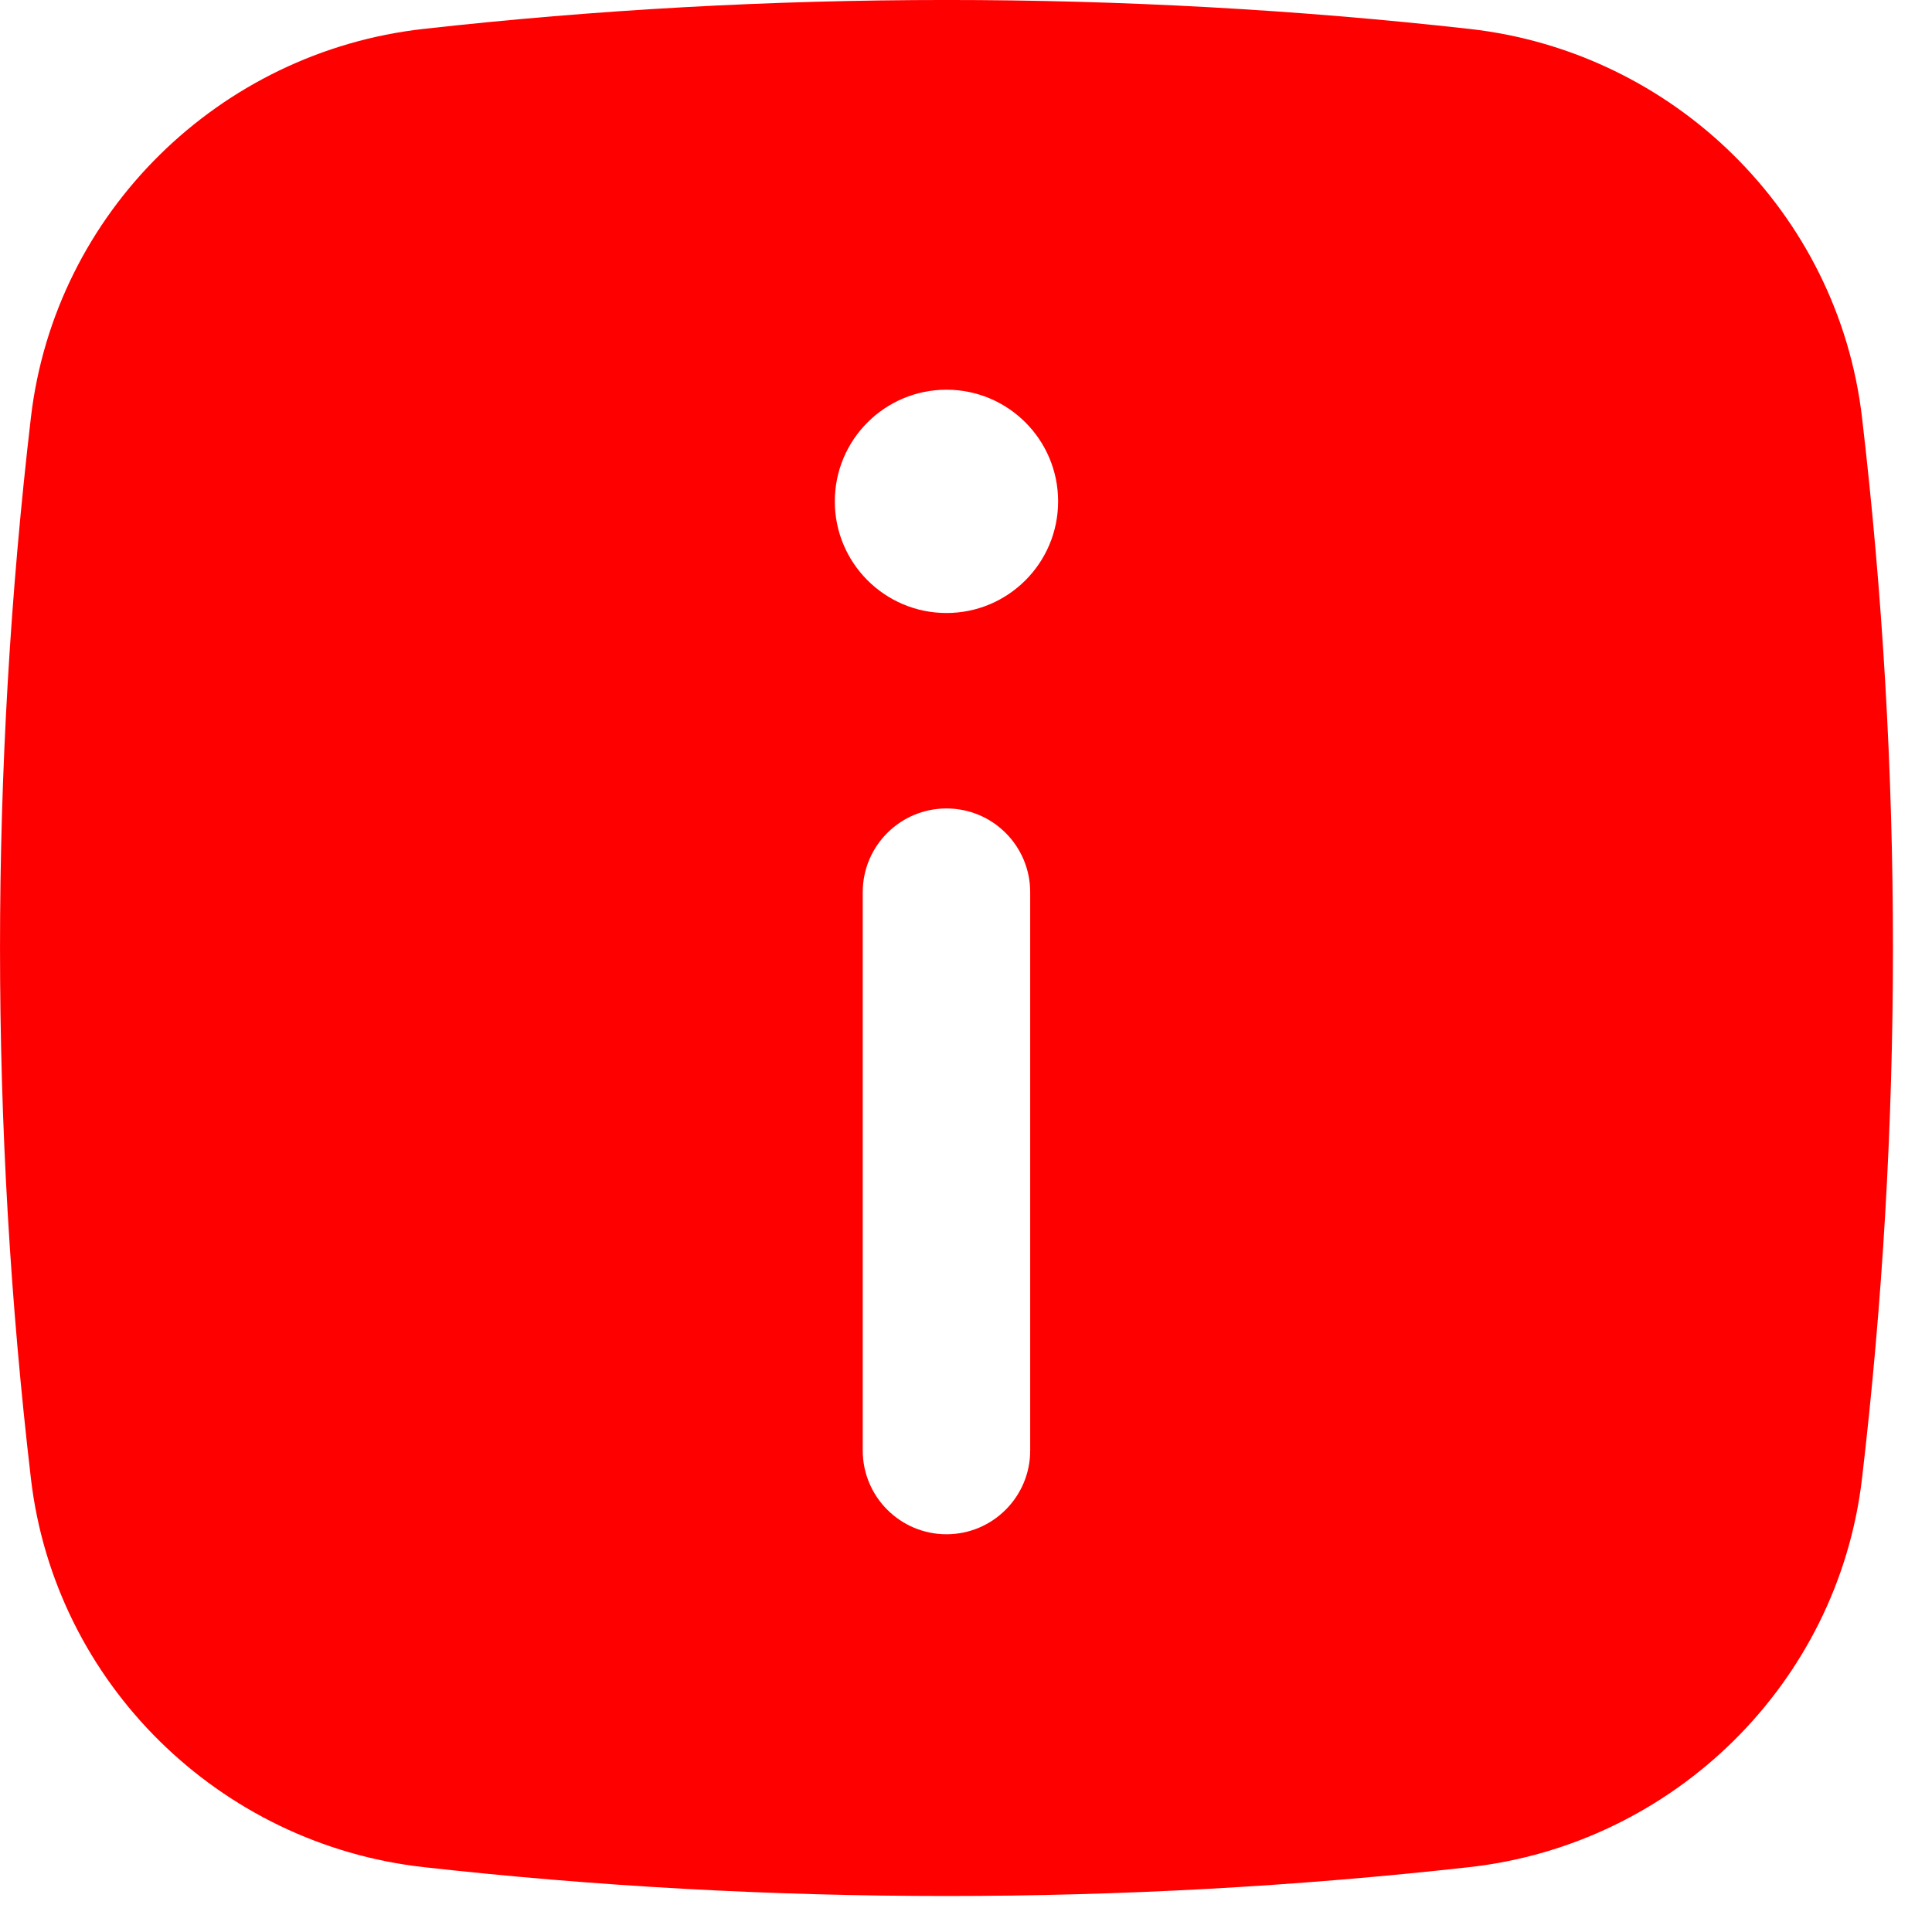
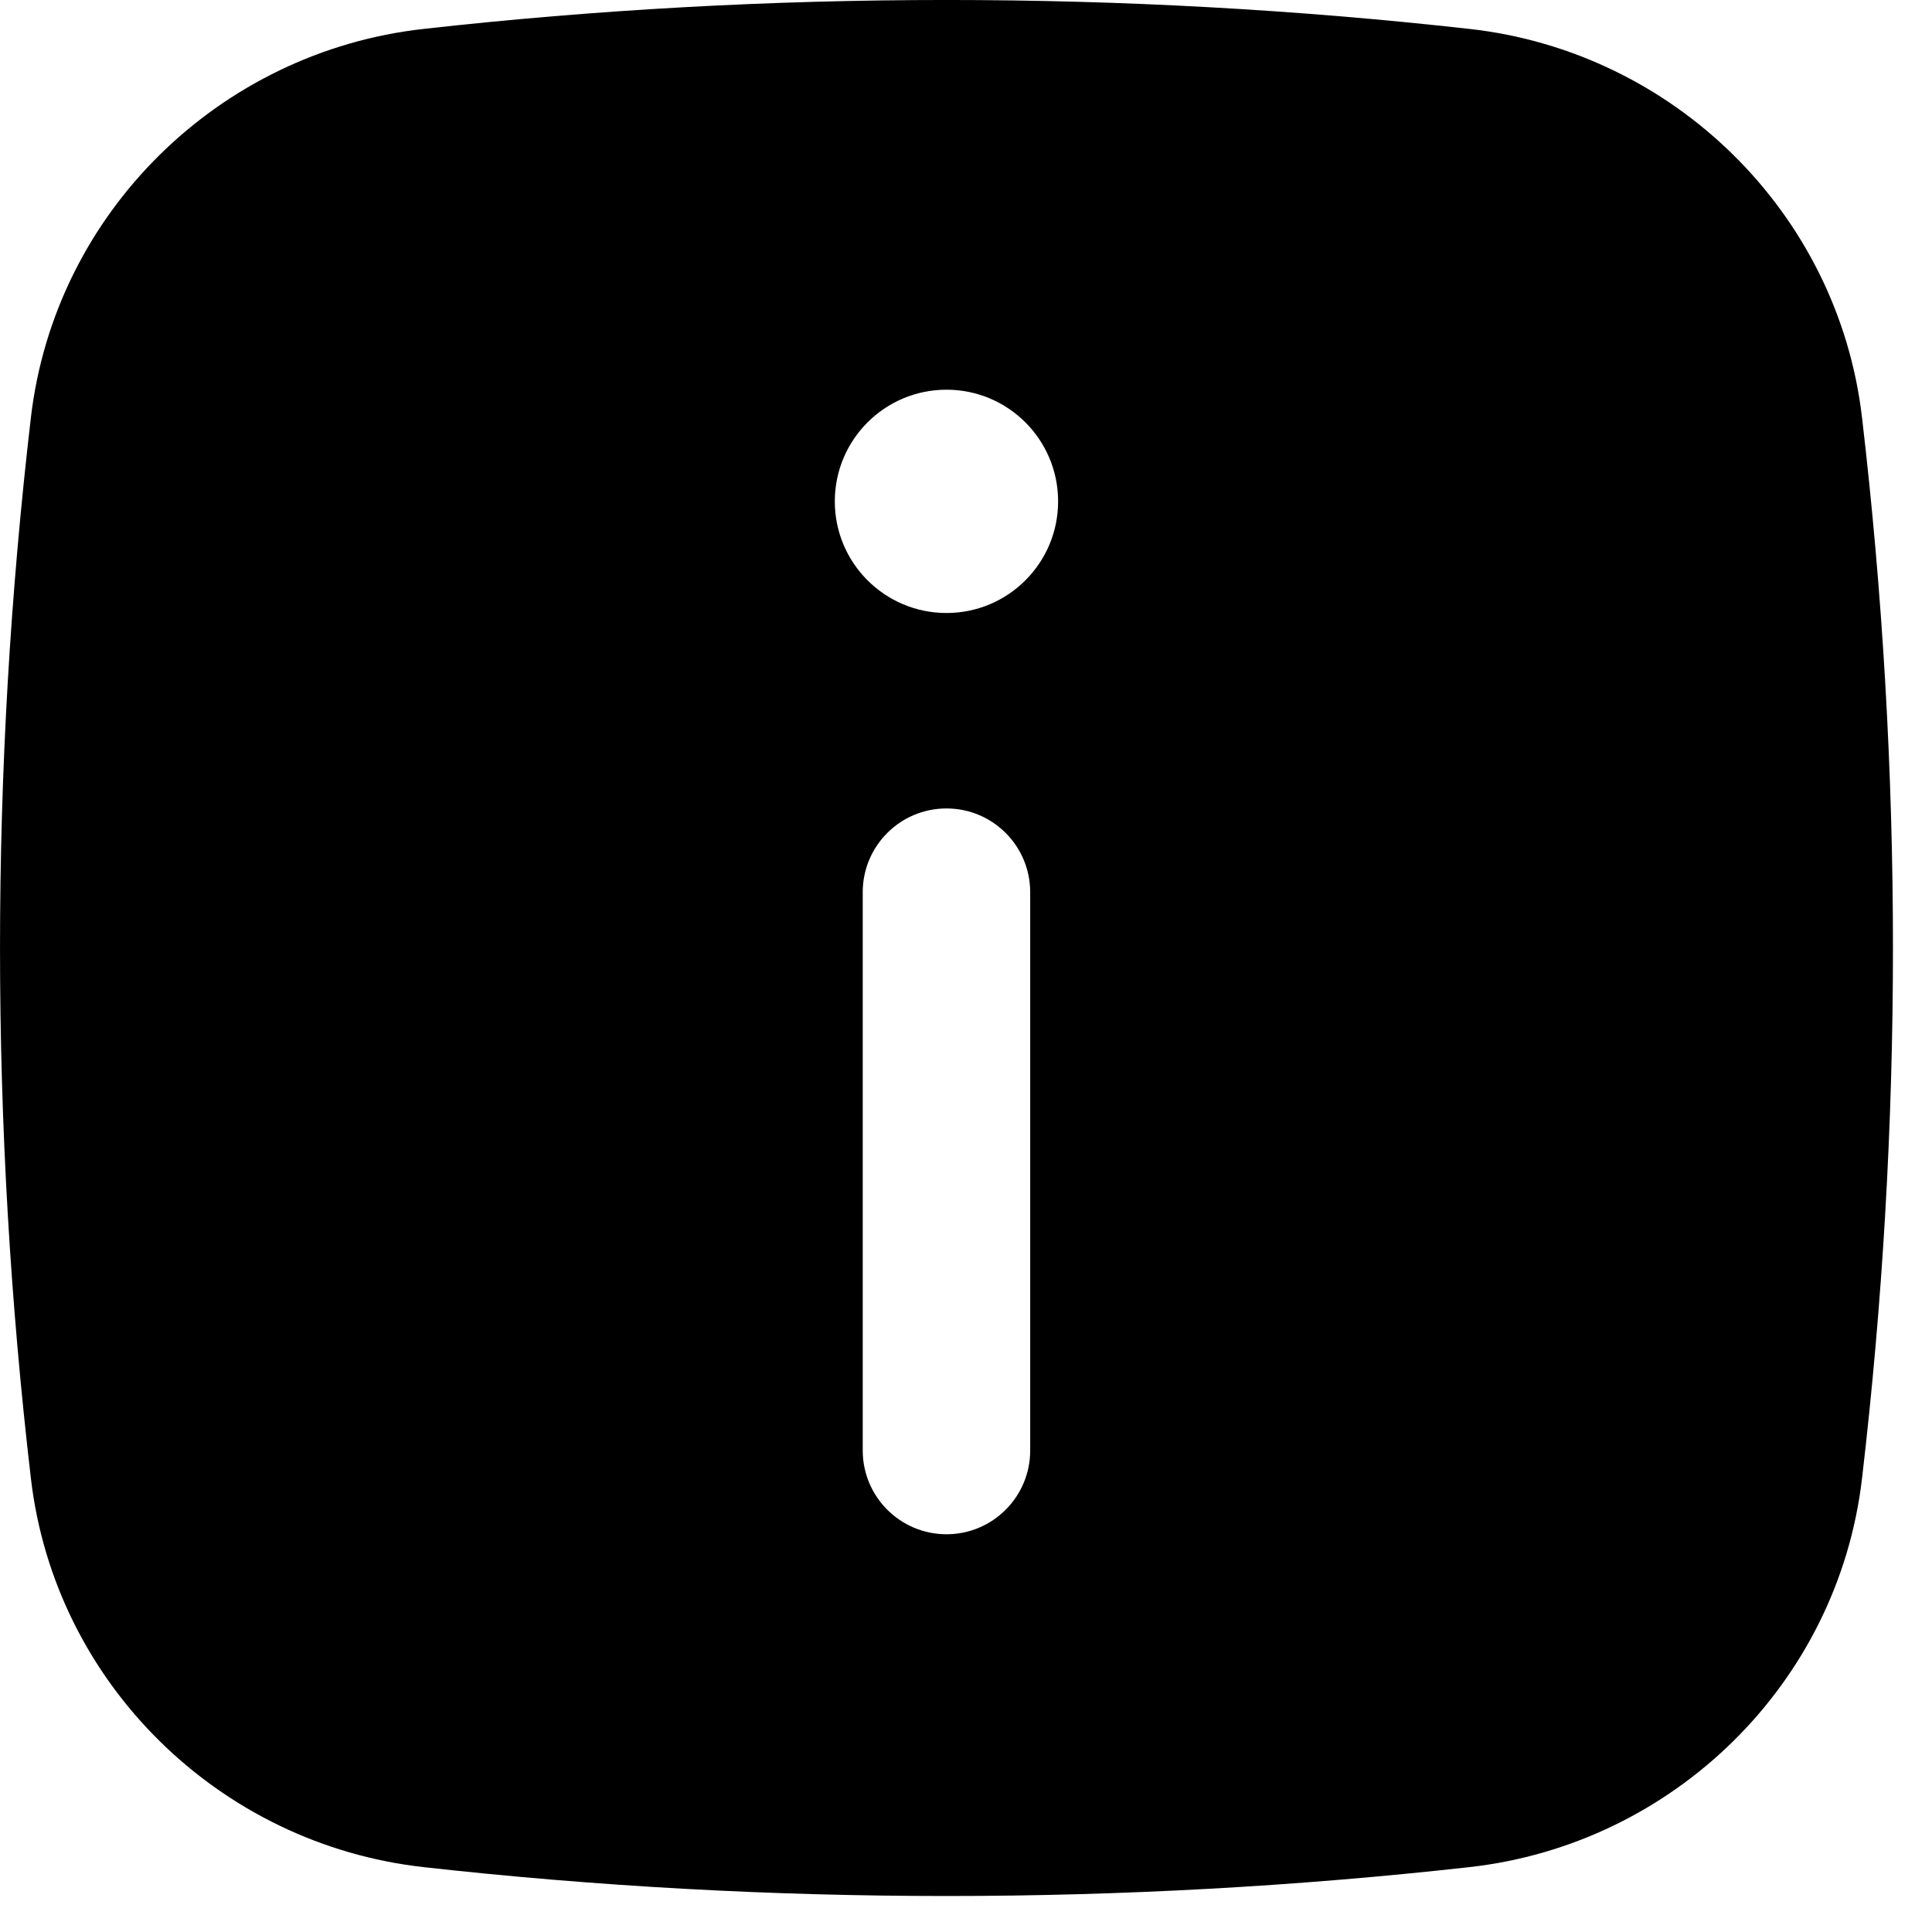
- <svg xmlns="http://www.w3.org/2000/svg" width="31" height="31" viewBox="0 0 31 31" fill="none">
-   <path fill-rule="evenodd" clip-rule="evenodd" d="M6.796 0.464C12.328 -0.155 18.046 -0.155 23.578 0.464C26.85 0.829 29.492 3.407 29.877 6.698C30.539 12.354 30.539 18.068 29.877 23.724C29.492 27.016 26.85 29.593 23.578 29.959C18.046 30.577 12.328 30.577 6.796 29.959C3.524 29.593 0.881 27.016 0.496 23.724C-0.165 18.068 -0.165 12.354 0.496 6.698C0.881 3.407 3.524 0.829 6.796 0.464ZM16.978 8.045C16.978 9.034 16.176 9.836 15.187 9.836C14.197 9.836 13.395 9.034 13.395 8.045C13.395 7.055 14.197 6.253 15.187 6.253C16.176 6.253 16.978 7.055 16.978 8.045ZM15.187 12.972C15.929 12.972 16.53 13.573 16.53 14.316V23.274C16.53 24.016 15.929 24.618 15.187 24.618C14.445 24.618 13.843 24.016 13.843 23.274V14.316C13.843 13.573 14.445 12.972 15.187 12.972Z" fill="#FF0000" />
+ <svg xmlns="http://www.w3.org/2000/svg" viewBox="0 0 31 31" fill="none">
+   <path fill-rule="evenodd" clip-rule="evenodd" d="M6.796 0.464C12.328 -0.155 18.046 -0.155 23.578 0.464C26.85 0.829 29.492 3.407 29.877 6.698C30.539 12.354 30.539 18.068 29.877 23.724C29.492 27.016 26.85 29.593 23.578 29.959C18.046 30.577 12.328 30.577 6.796 29.959C3.524 29.593 0.881 27.016 0.496 23.724C-0.165 18.068 -0.165 12.354 0.496 6.698C0.881 3.407 3.524 0.829 6.796 0.464ZM16.978 8.045C16.978 9.034 16.176 9.836 15.187 9.836C14.197 9.836 13.395 9.034 13.395 8.045C13.395 7.055 14.197 6.253 15.187 6.253C16.176 6.253 16.978 7.055 16.978 8.045ZM15.187 12.972C15.929 12.972 16.53 13.573 16.53 14.316V23.274C16.53 24.016 15.929 24.618 15.187 24.618C14.445 24.618 13.843 24.016 13.843 23.274V14.316C13.843 13.573 14.445 12.972 15.187 12.972Z" fill="currentColor" />
</svg>
